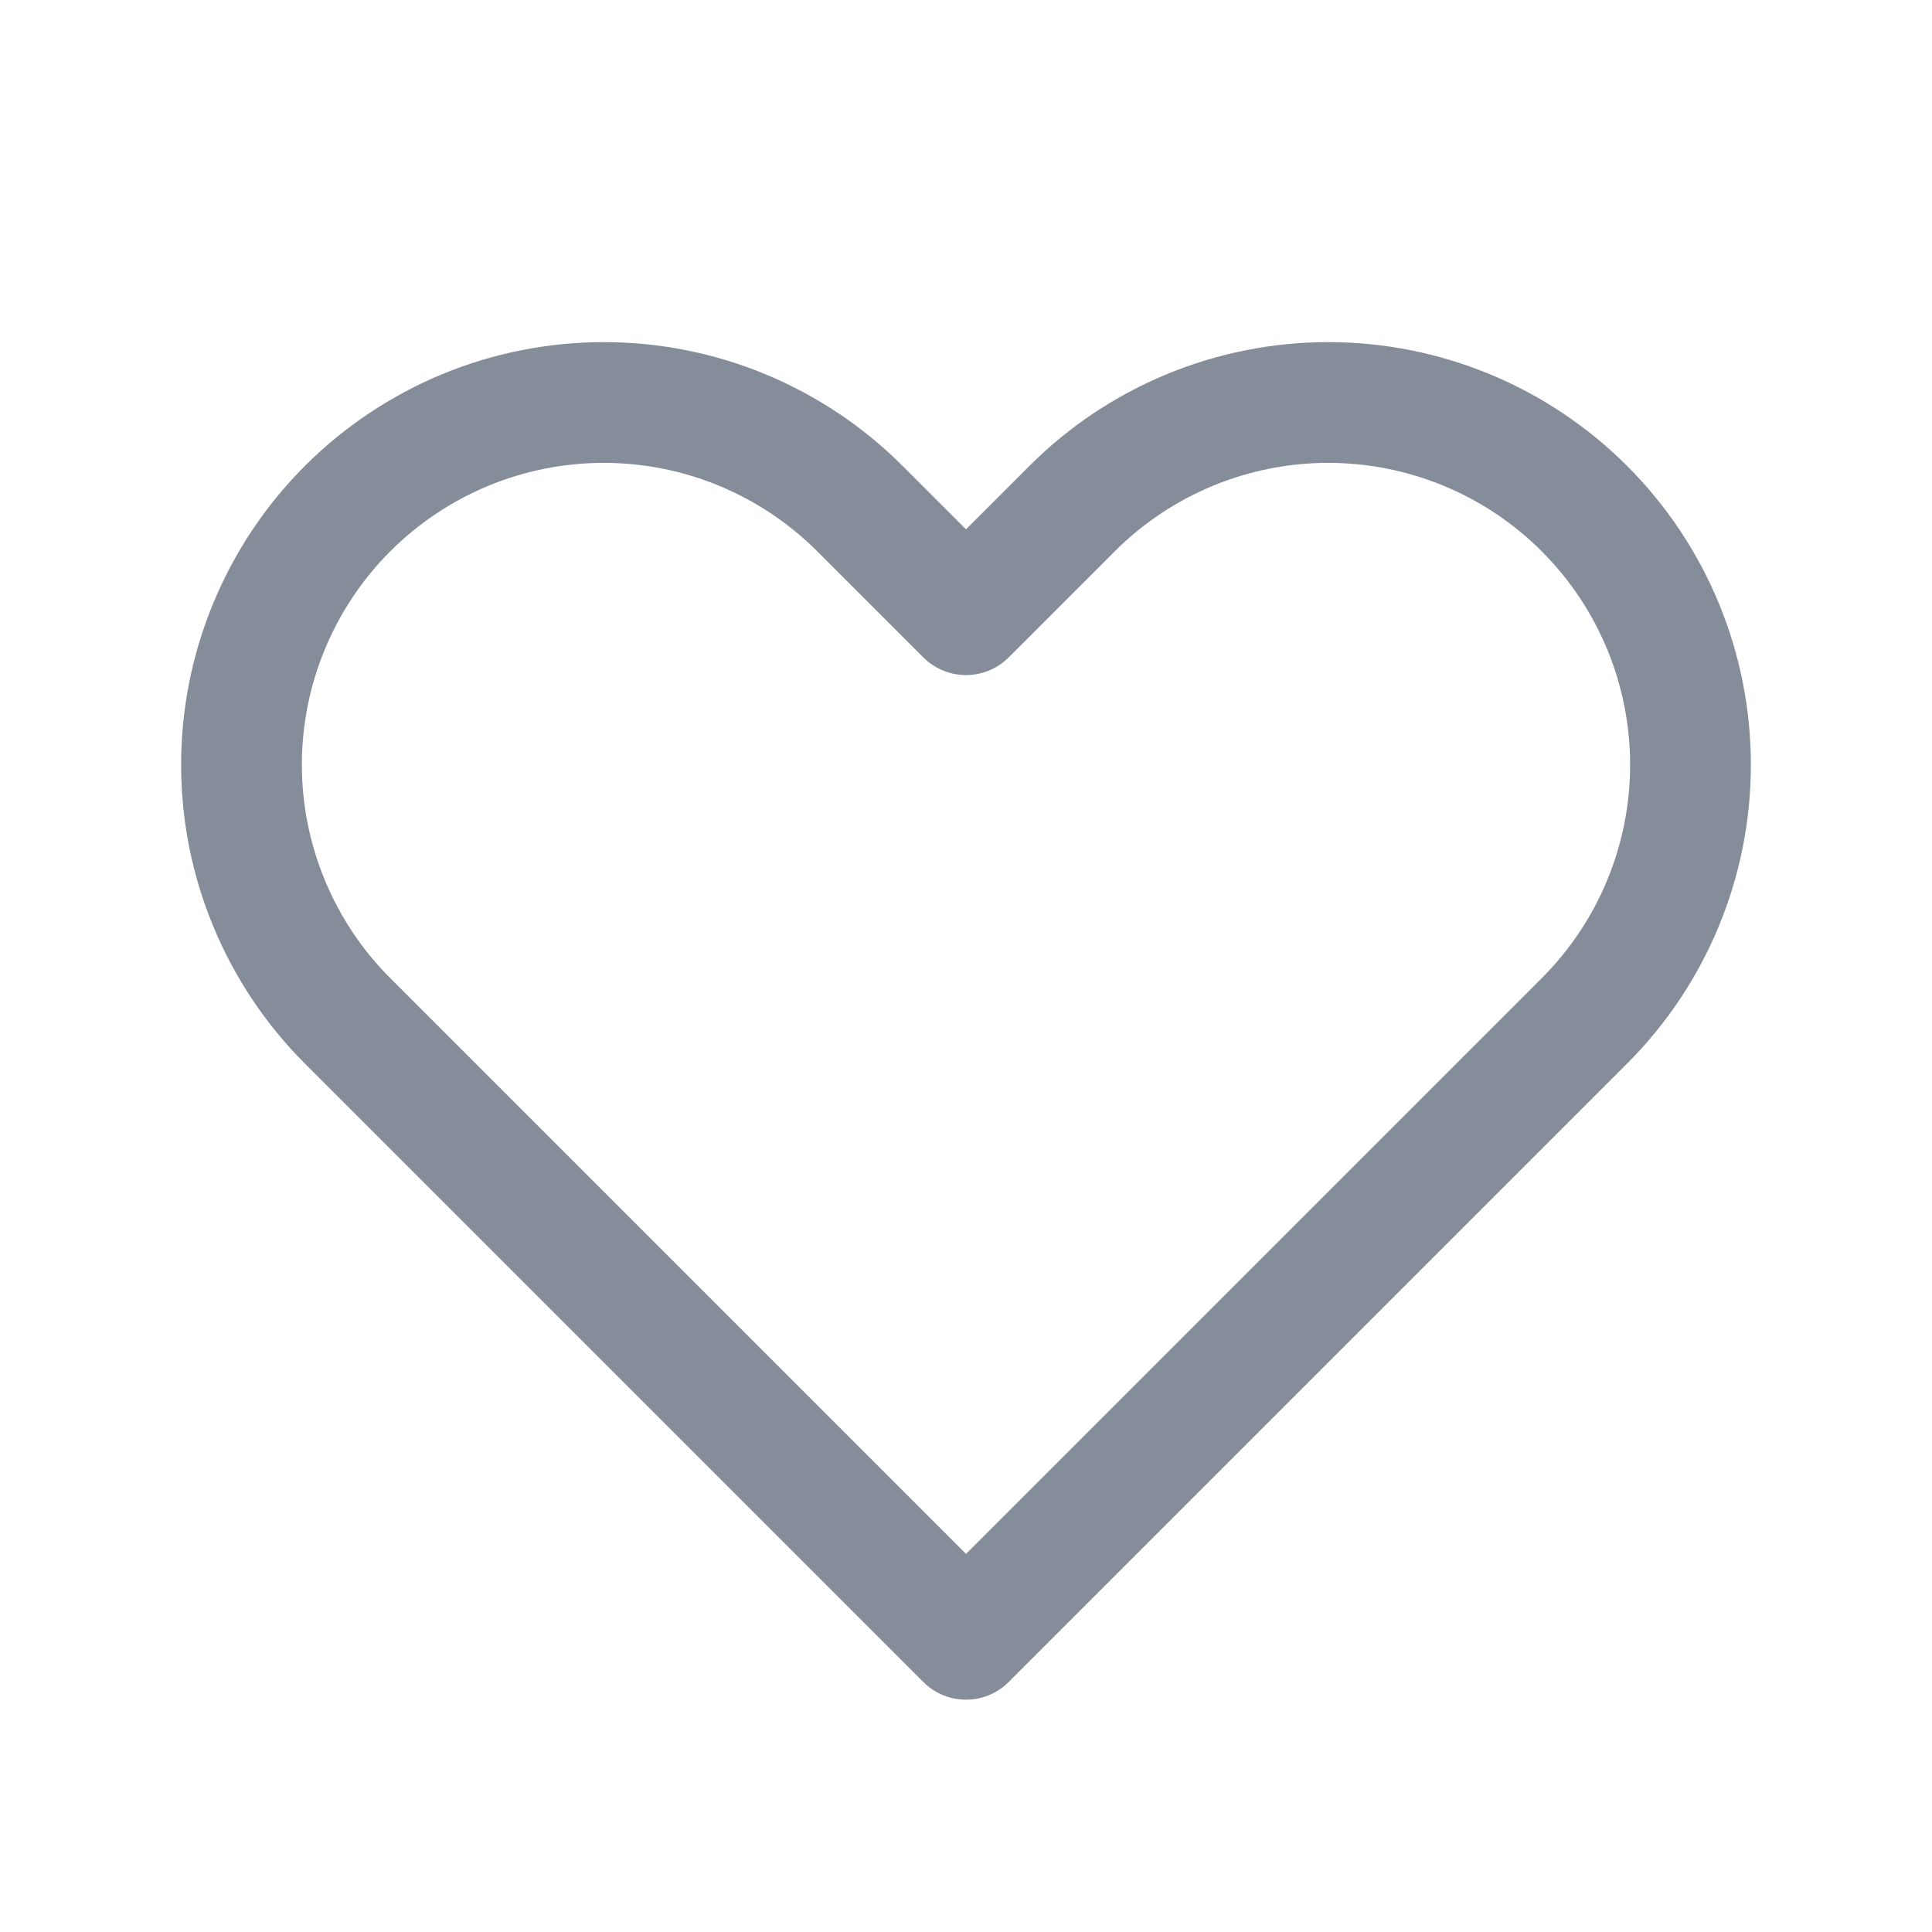
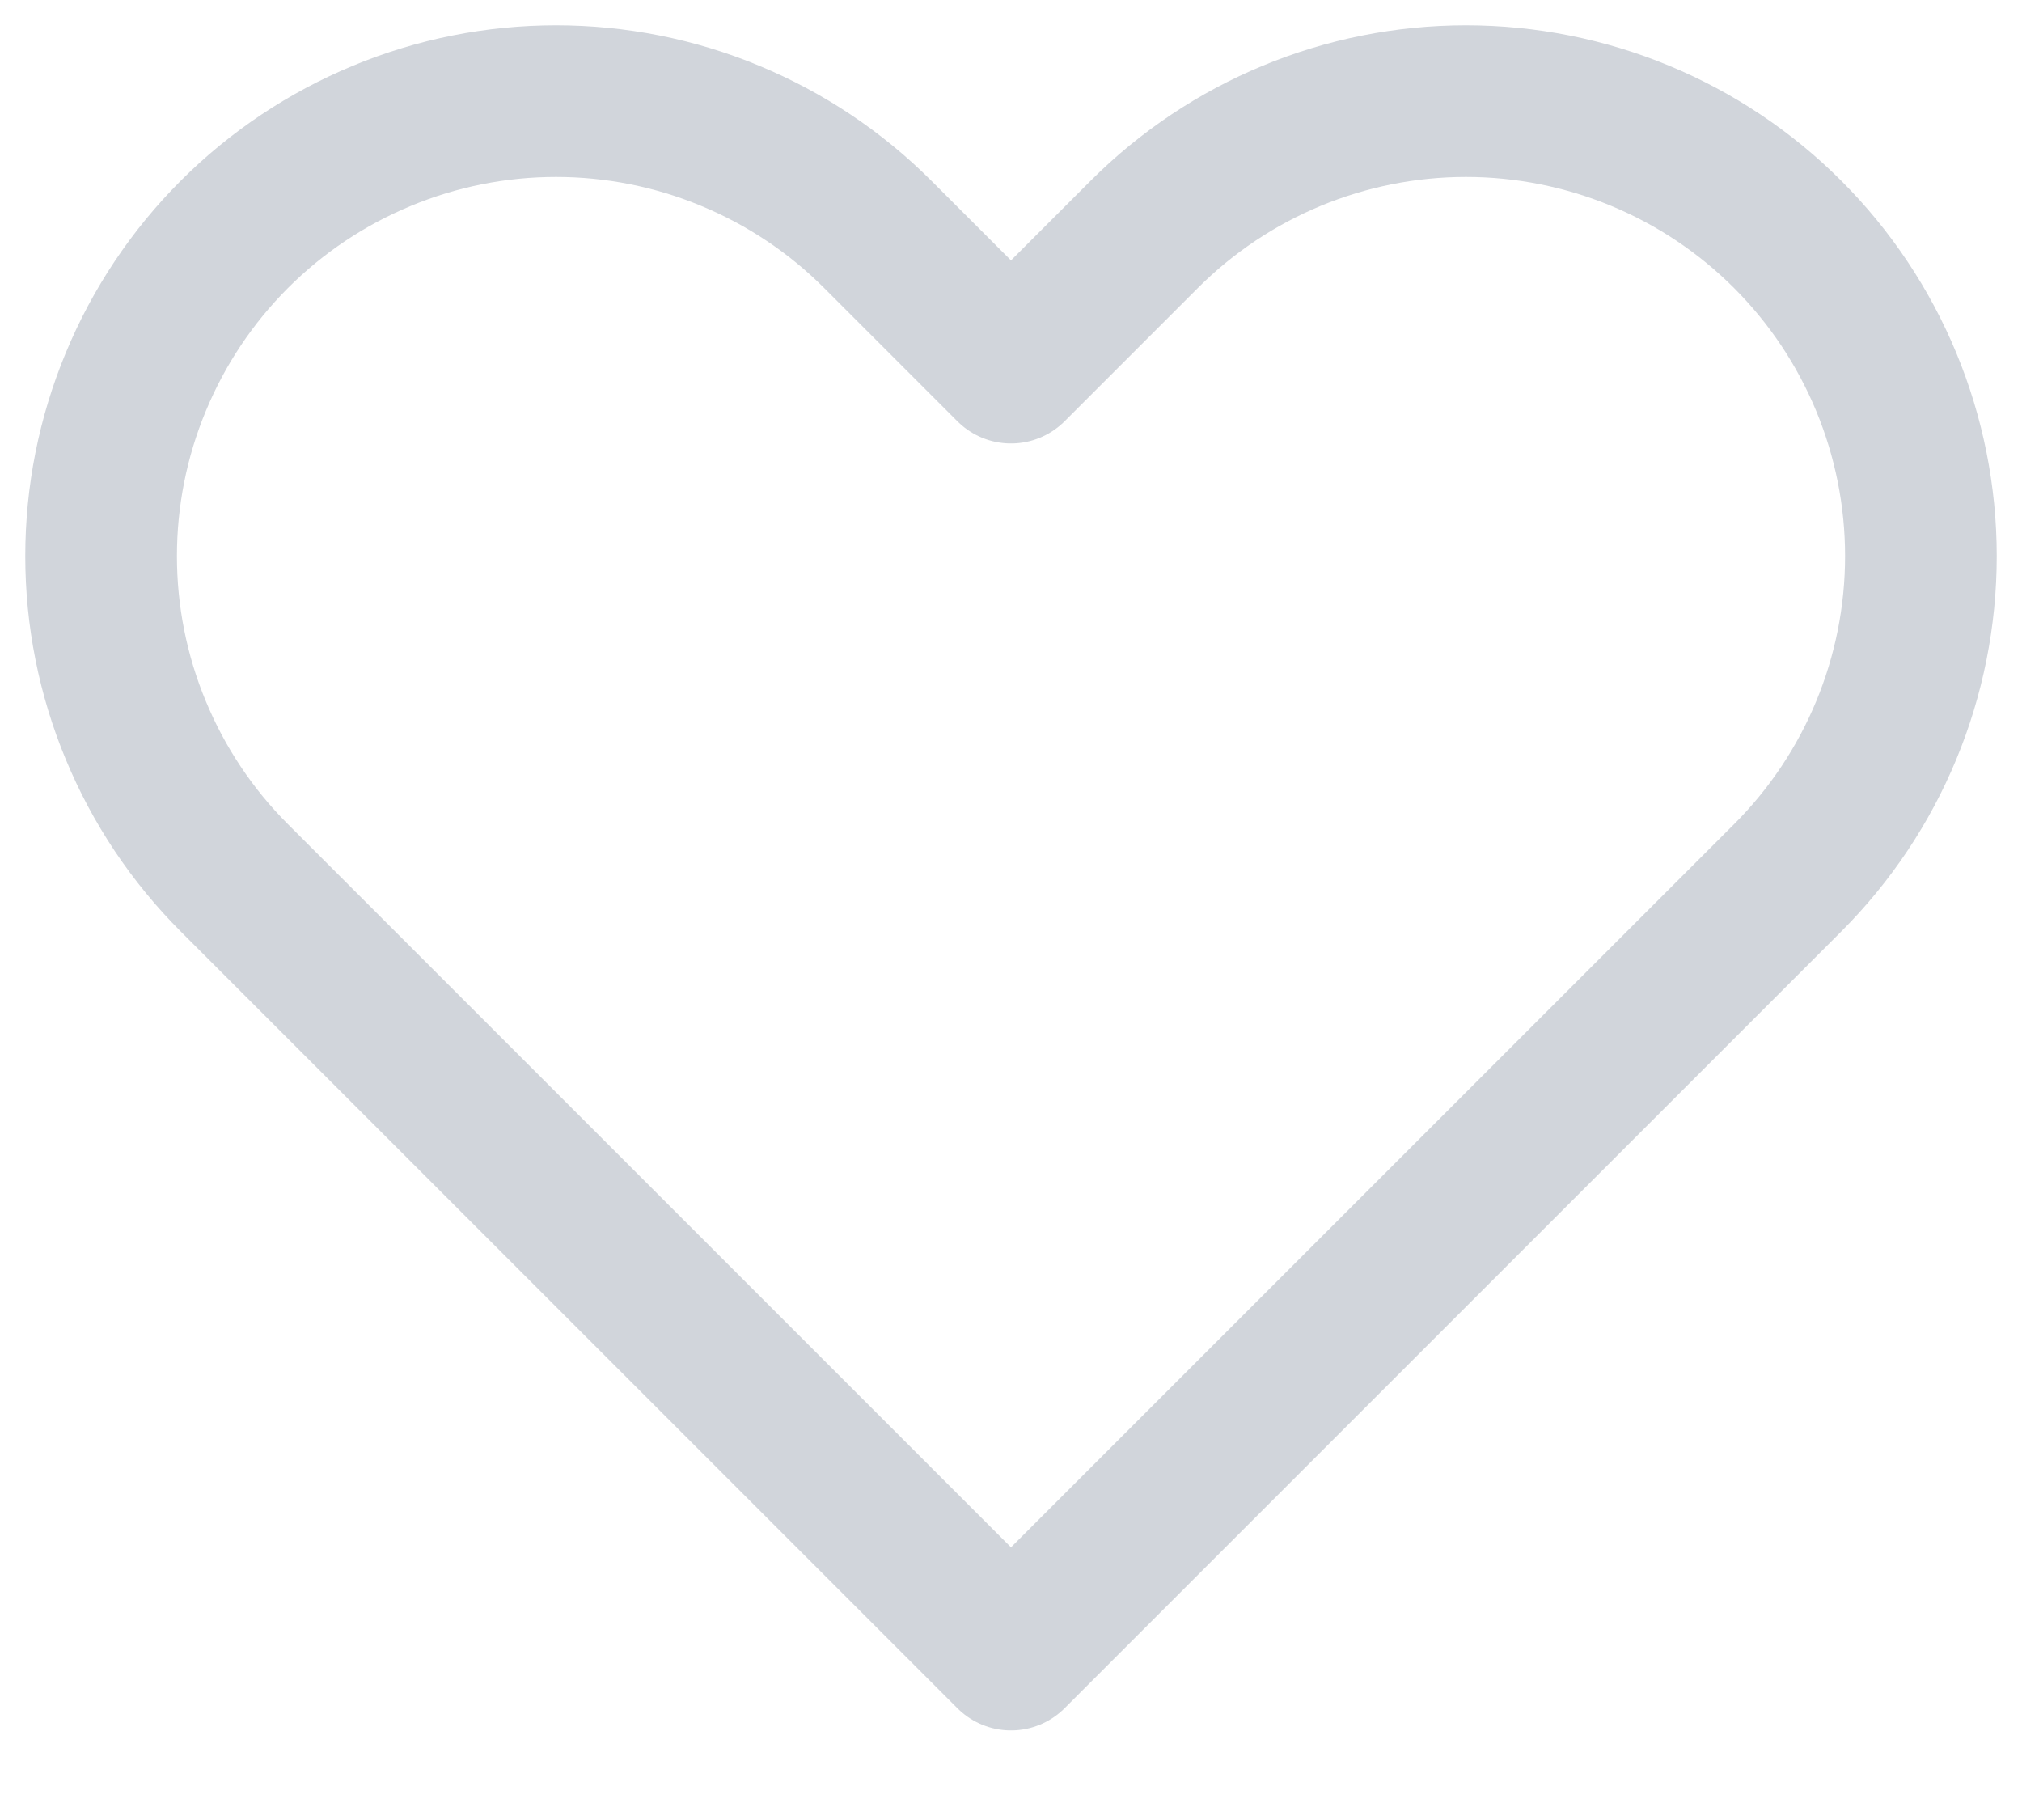
- <svg xmlns="http://www.w3.org/2000/svg" width="24" height="24" viewBox="0 0 24 24" fill="none">
-   <path d="M3.343 7.778C3.569 7.232 3.9 6.736 4.318 6.318C4.736 5.9 5.232 5.569 5.778 5.342C6.324 5.116 6.909 5 7.5 5C8.091 5 8.676 5.116 9.222 5.342C9.768 5.569 10.264 5.9 10.682 6.318L12 7.636L13.318 6.318C14.162 5.474 15.307 5 16.5 5C17.694 5 18.838 5.474 19.682 6.318C20.526 7.162 21 8.306 21 9.5C21 10.694 20.526 11.838 19.682 12.682L12 20.364L4.318 12.682C3.9 12.264 3.569 11.768 3.343 11.222C3.116 10.676 3 10.091 3 9.5C3 8.909 3.116 8.324 3.343 7.778Z" stroke="#848D99" stroke-width="1.5" stroke-linecap="round" stroke-linejoin="round" />
+ <svg xmlns="http://www.w3.org/2000/svg" width="20" height="18" viewBox="0 0 20 18" fill="none">
+   <path d="M1.343 3.778C1.569 3.232 1.9 2.736 2.318 2.318C2.736 1.9 3.232 1.569 3.778 1.343C4.324 1.116 4.909 1 5.5 1C6.091 1 6.676 1.116 7.222 1.343C7.768 1.569 8.264 1.9 8.682 2.318L10 3.636L11.318 2.318C12.162 1.474 13.306 1 14.5 1C15.694 1 16.838 1.474 17.682 2.318C18.526 3.162 19 4.307 19 5.5C19 6.694 18.526 7.838 17.682 8.682L10 16.364L2.318 8.682C1.9 8.264 1.569 7.768 1.343 7.222C1.116 6.676 1 6.091 1 5.5C1 4.909 1.116 4.324 1.343 3.778Z" stroke="#D1D5DB" stroke-width="1.5" stroke-linecap="round" stroke-linejoin="round" />
</svg>
